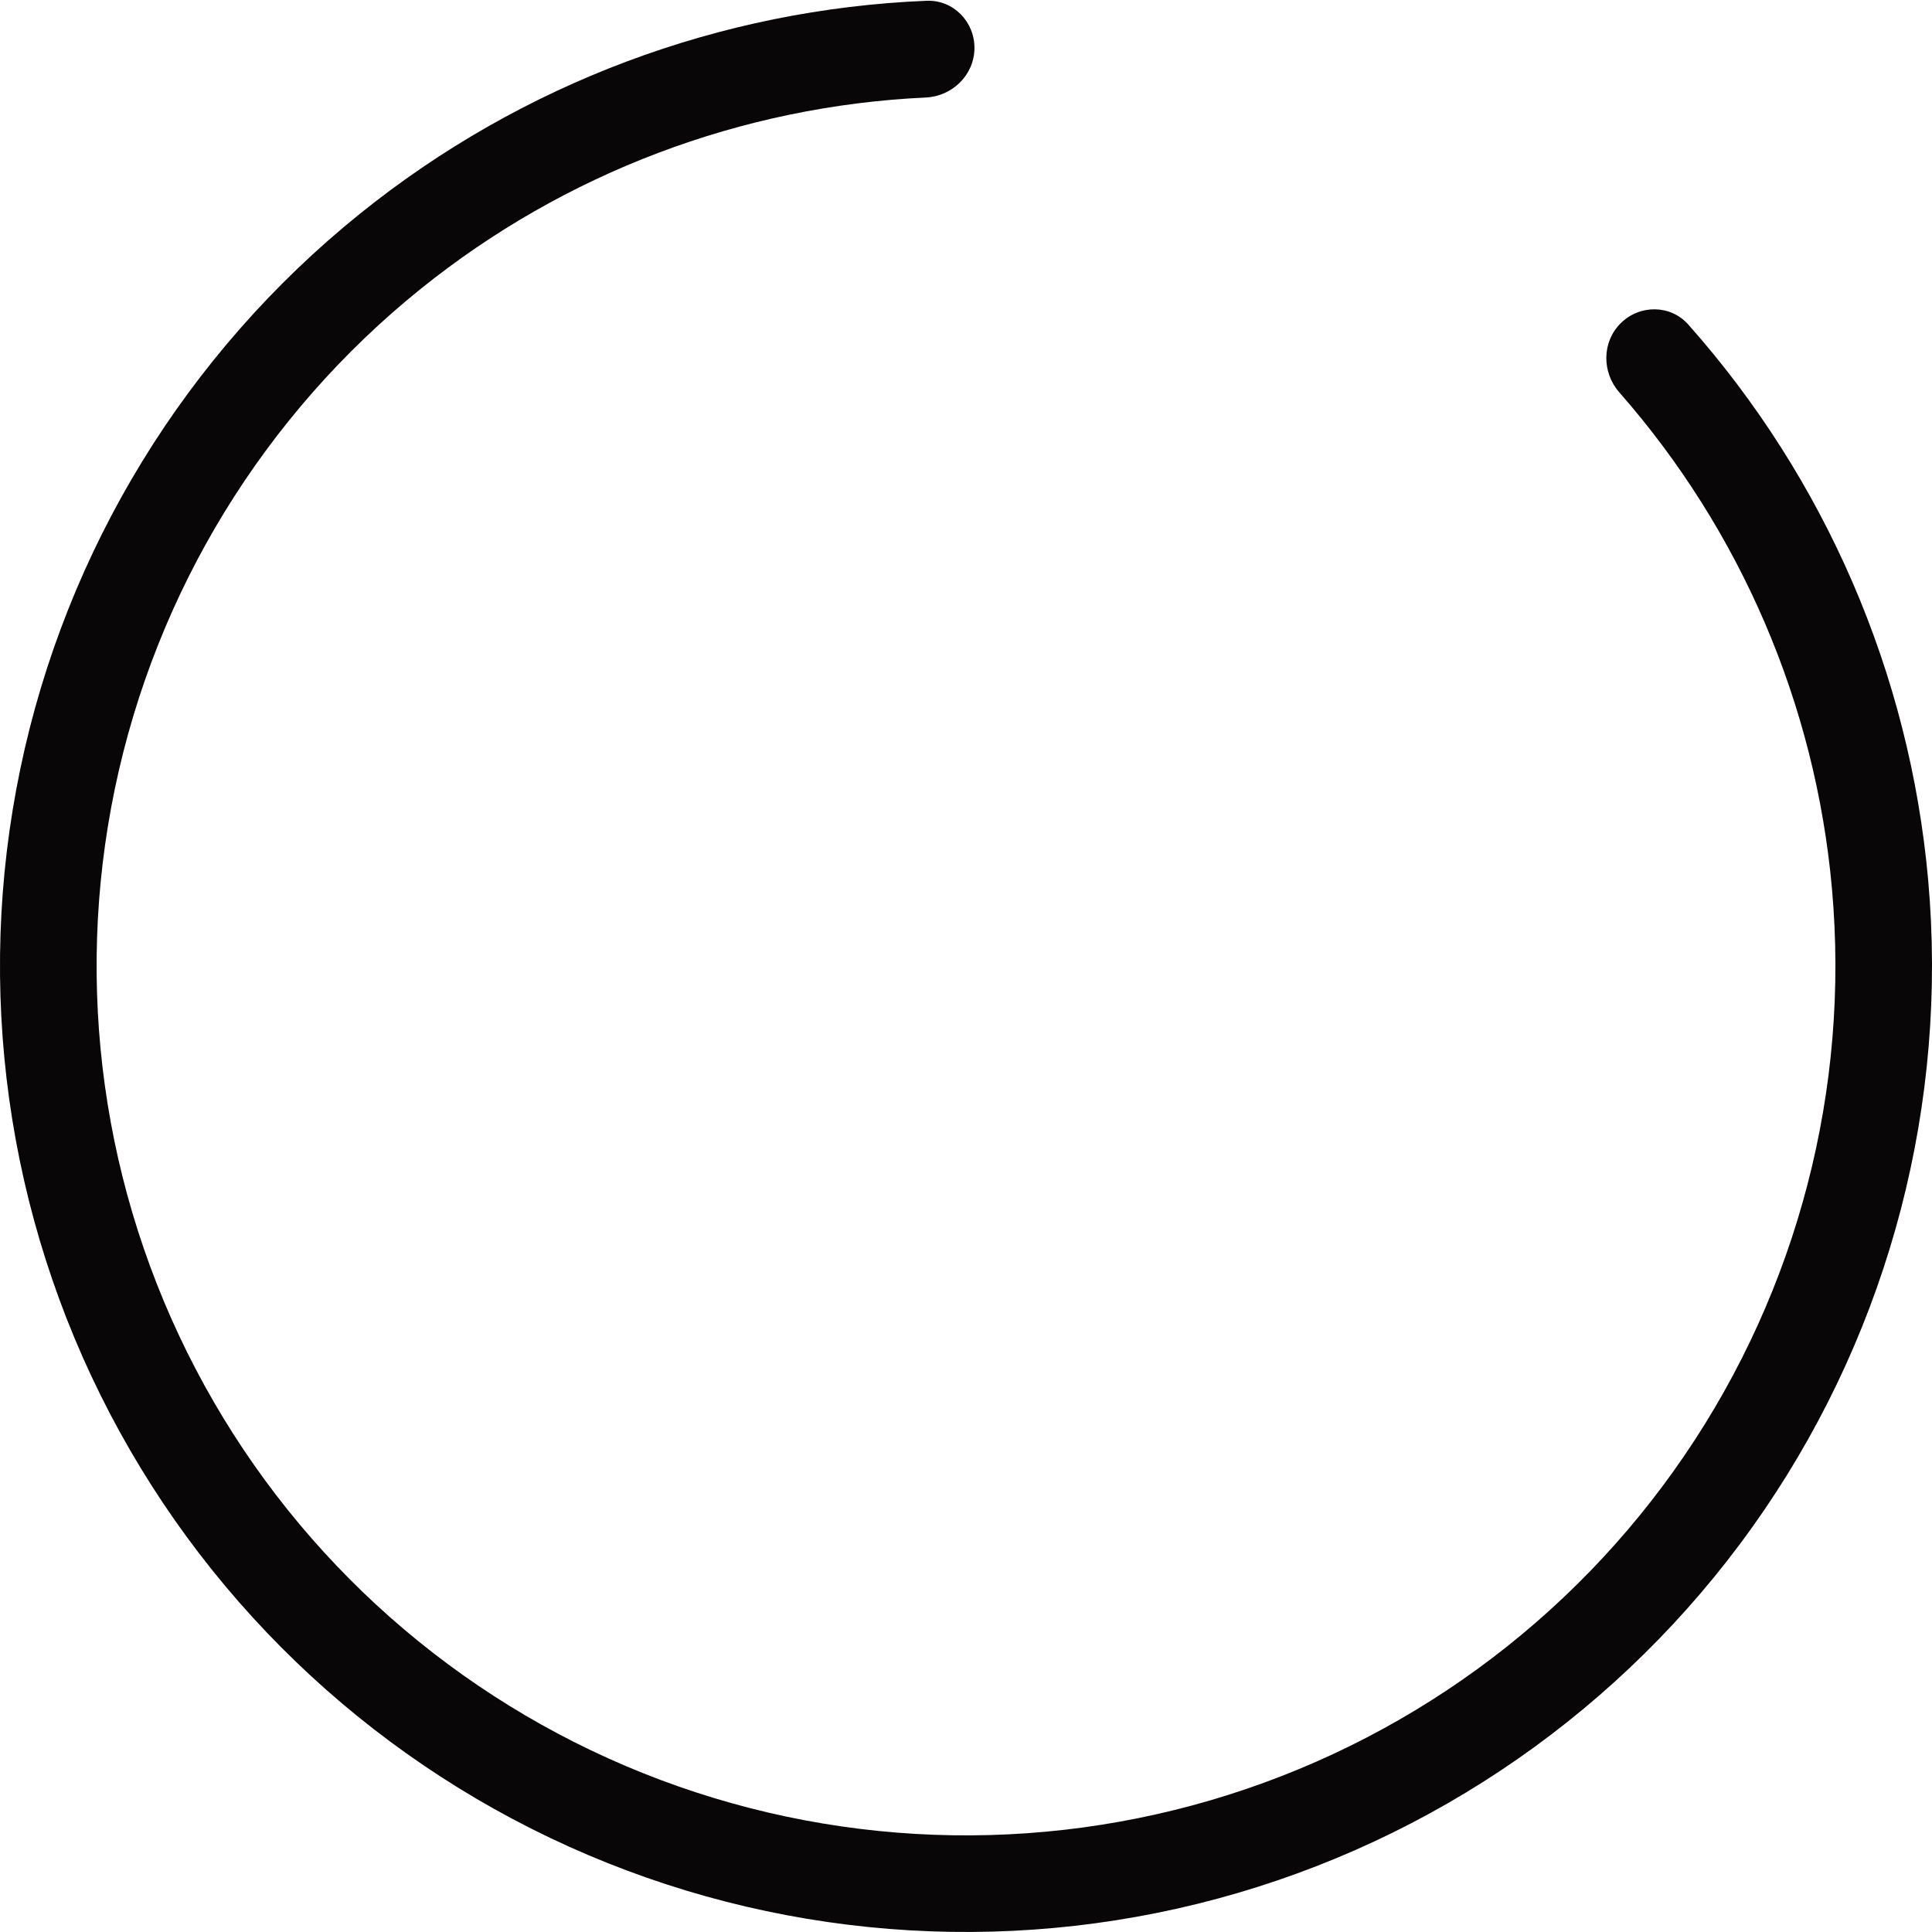
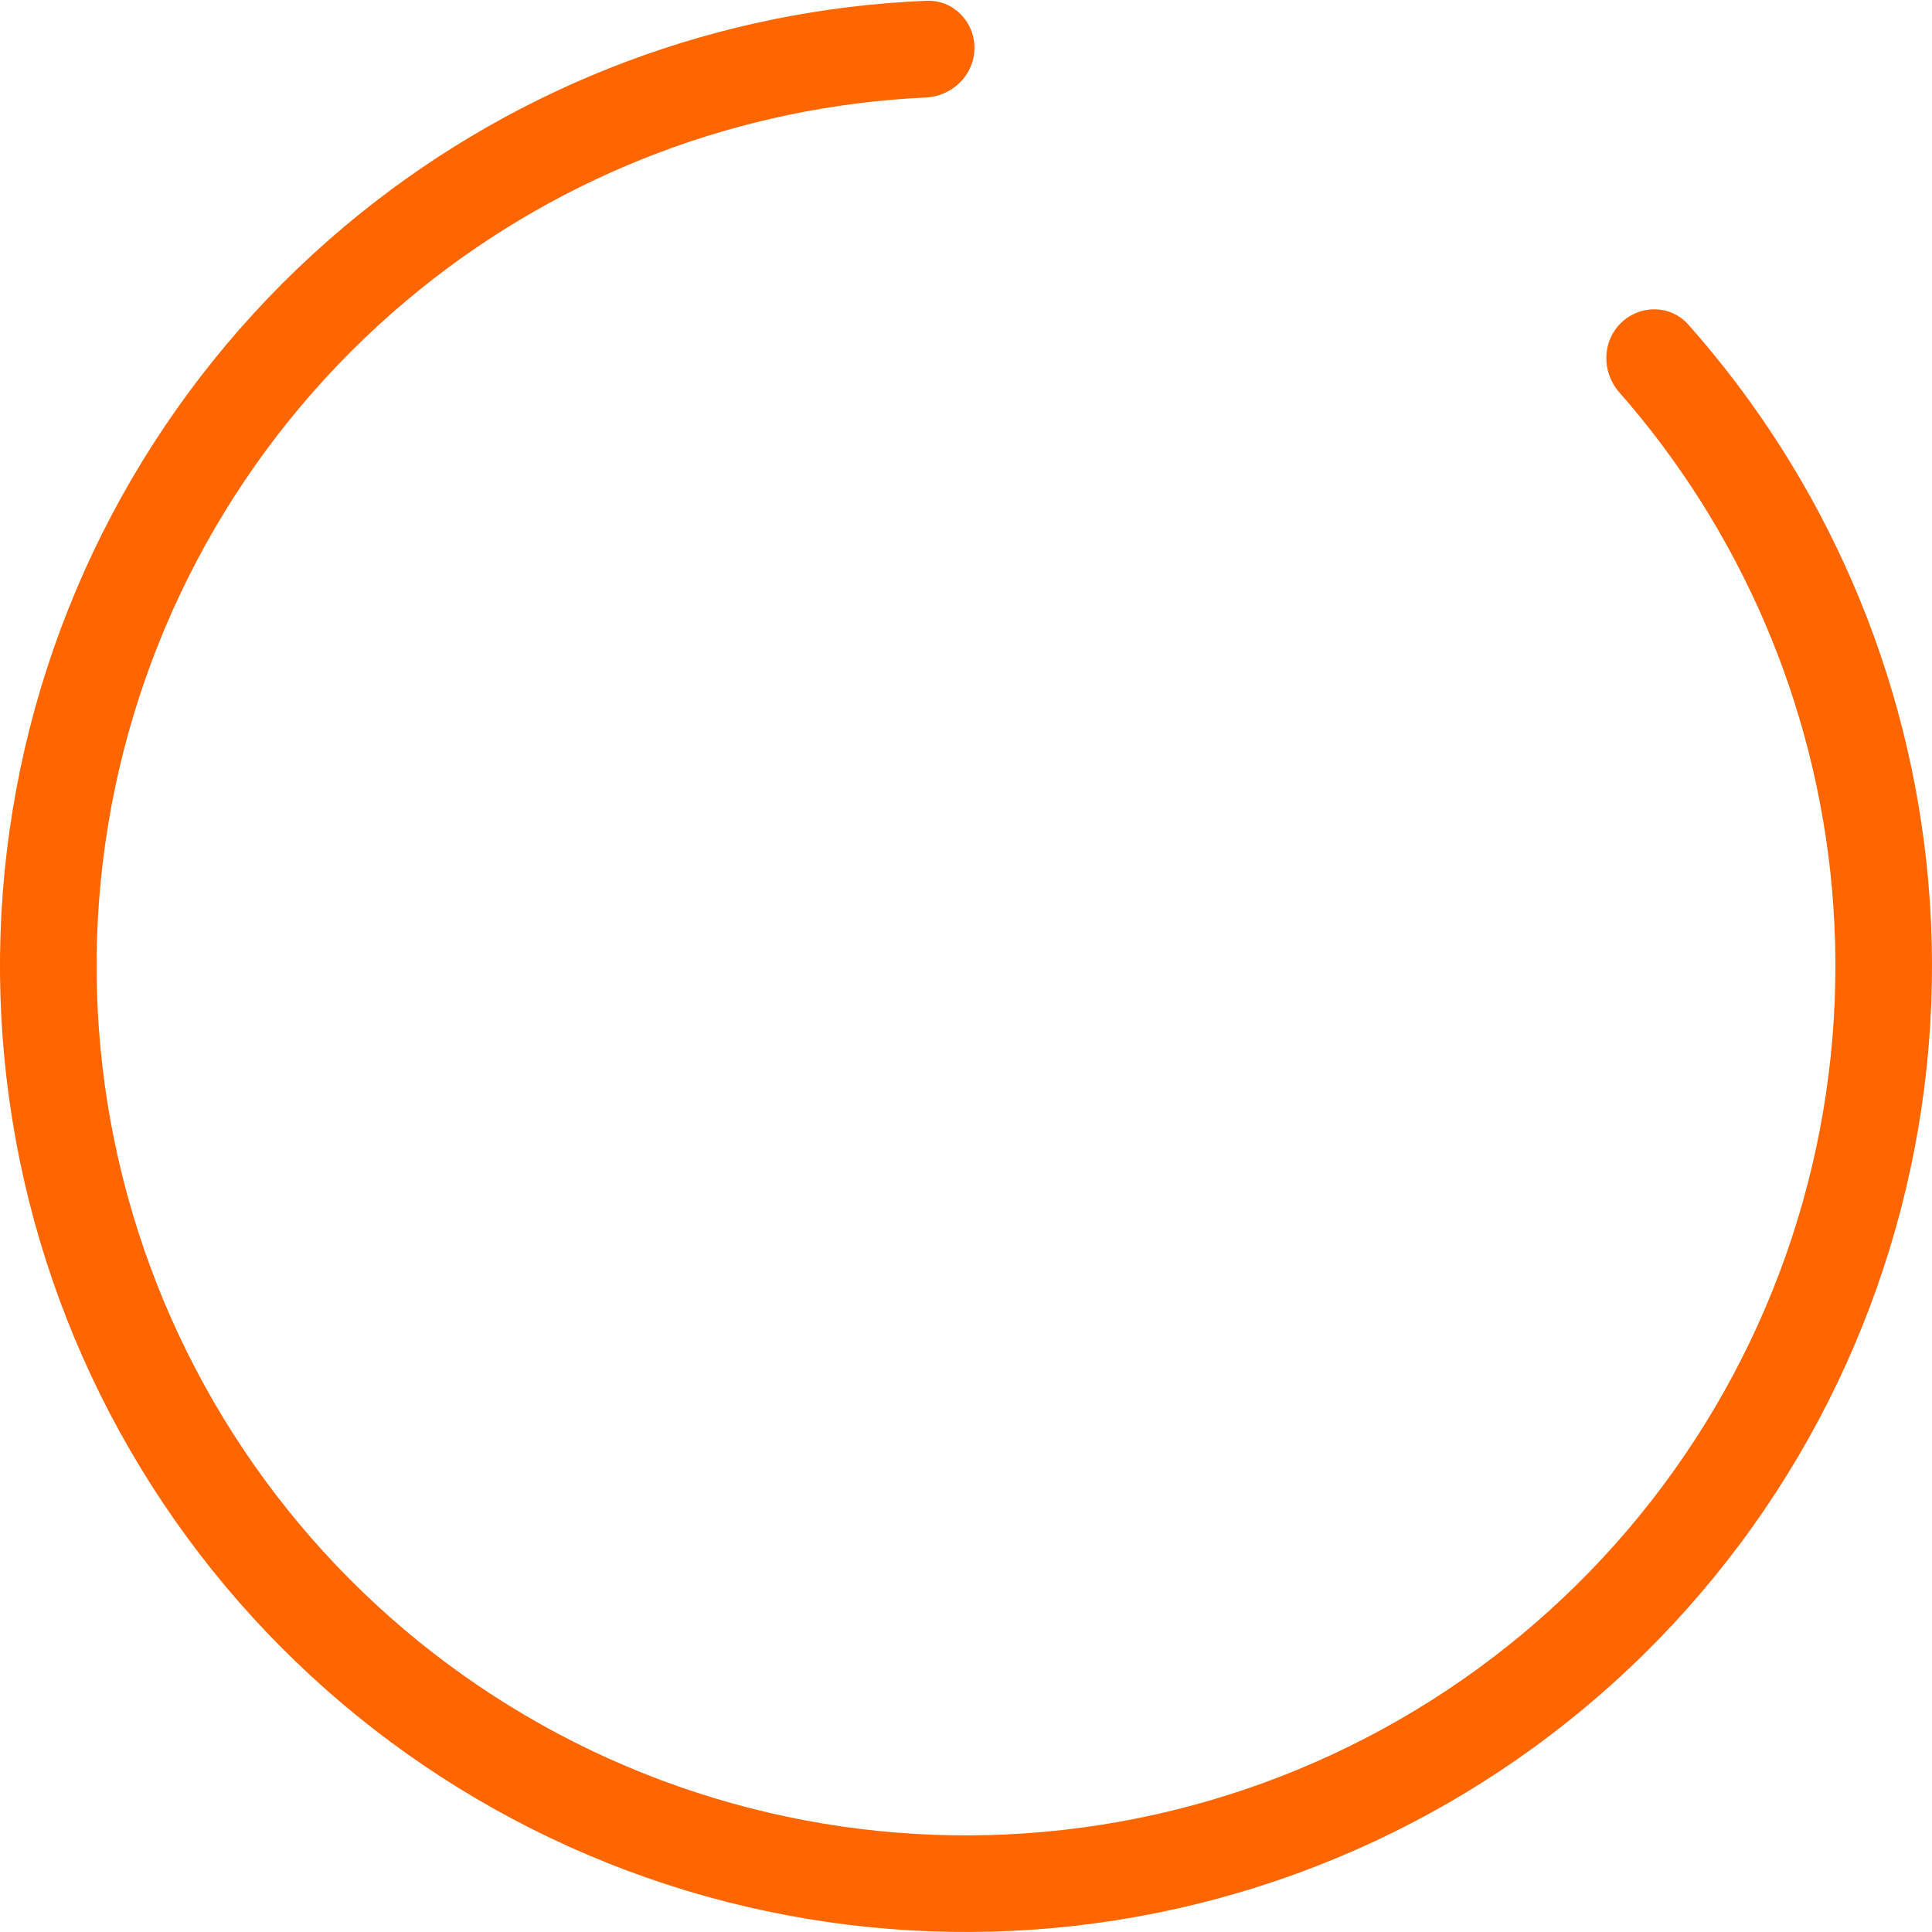
<svg xmlns="http://www.w3.org/2000/svg" width="40" height="40" viewBox="0 0 40 40" fill="none">
-   <path d="M20.175 1C20.18 0.448 19.736 -0.006 19.184 0.016C14.912 0.19 10.799 1.73 7.455 4.423C3.851 7.325 1.365 11.387 0.421 15.917C-0.524 20.447 0.132 25.164 2.275 29.265C4.419 33.365 7.918 36.596 12.176 38.406C16.435 40.216 21.189 40.493 25.629 39.191C30.069 37.889 33.92 35.087 36.526 31.264C39.132 27.44 40.332 22.832 39.921 18.223C39.539 13.947 37.793 9.916 34.954 6.719C34.587 6.306 33.952 6.302 33.558 6.689V6.689C33.164 7.076 33.161 7.707 33.525 8.122C36.041 10.987 37.588 14.585 37.929 18.401C38.299 22.548 37.219 26.696 34.873 30.137C32.528 33.578 29.062 36.1 25.066 37.272C21.07 38.444 16.791 38.194 12.959 36.565C9.126 34.936 5.977 32.029 4.048 28.338C2.119 24.648 1.529 20.402 2.379 16.325C3.229 12.249 5.466 8.593 8.71 5.981C11.693 3.578 15.357 2.196 19.166 2.019C19.718 1.993 20.17 1.553 20.175 1V1Z" fill="#080606" />
+   <path d="M20.175 1C20.18 0.448 19.736 -0.006 19.184 0.016C14.912 0.19 10.799 1.73 7.455 4.423C3.851 7.325 1.365 11.387 0.421 15.917C-0.524 20.447 0.132 25.164 2.275 29.265C4.419 33.365 7.918 36.596 12.176 38.406C16.435 40.216 21.189 40.493 25.629 39.191C30.069 37.889 33.92 35.087 36.526 31.264C39.132 27.44 40.332 22.832 39.921 18.223C39.539 13.947 37.793 9.916 34.954 6.719C34.587 6.306 33.952 6.302 33.558 6.689V6.689C33.164 7.076 33.161 7.707 33.525 8.122C36.041 10.987 37.588 14.585 37.929 18.401C38.299 22.548 37.219 26.696 34.873 30.137C32.528 33.578 29.062 36.1 25.066 37.272C21.07 38.444 16.791 38.194 12.959 36.565C9.126 34.936 5.977 32.029 4.048 28.338C2.119 24.648 1.529 20.402 2.379 16.325C3.229 12.249 5.466 8.593 8.71 5.981C11.693 3.578 15.357 2.196 19.166 2.019C19.718 1.993 20.17 1.553 20.175 1V1Z" fill="#FF6600" />
</svg>
